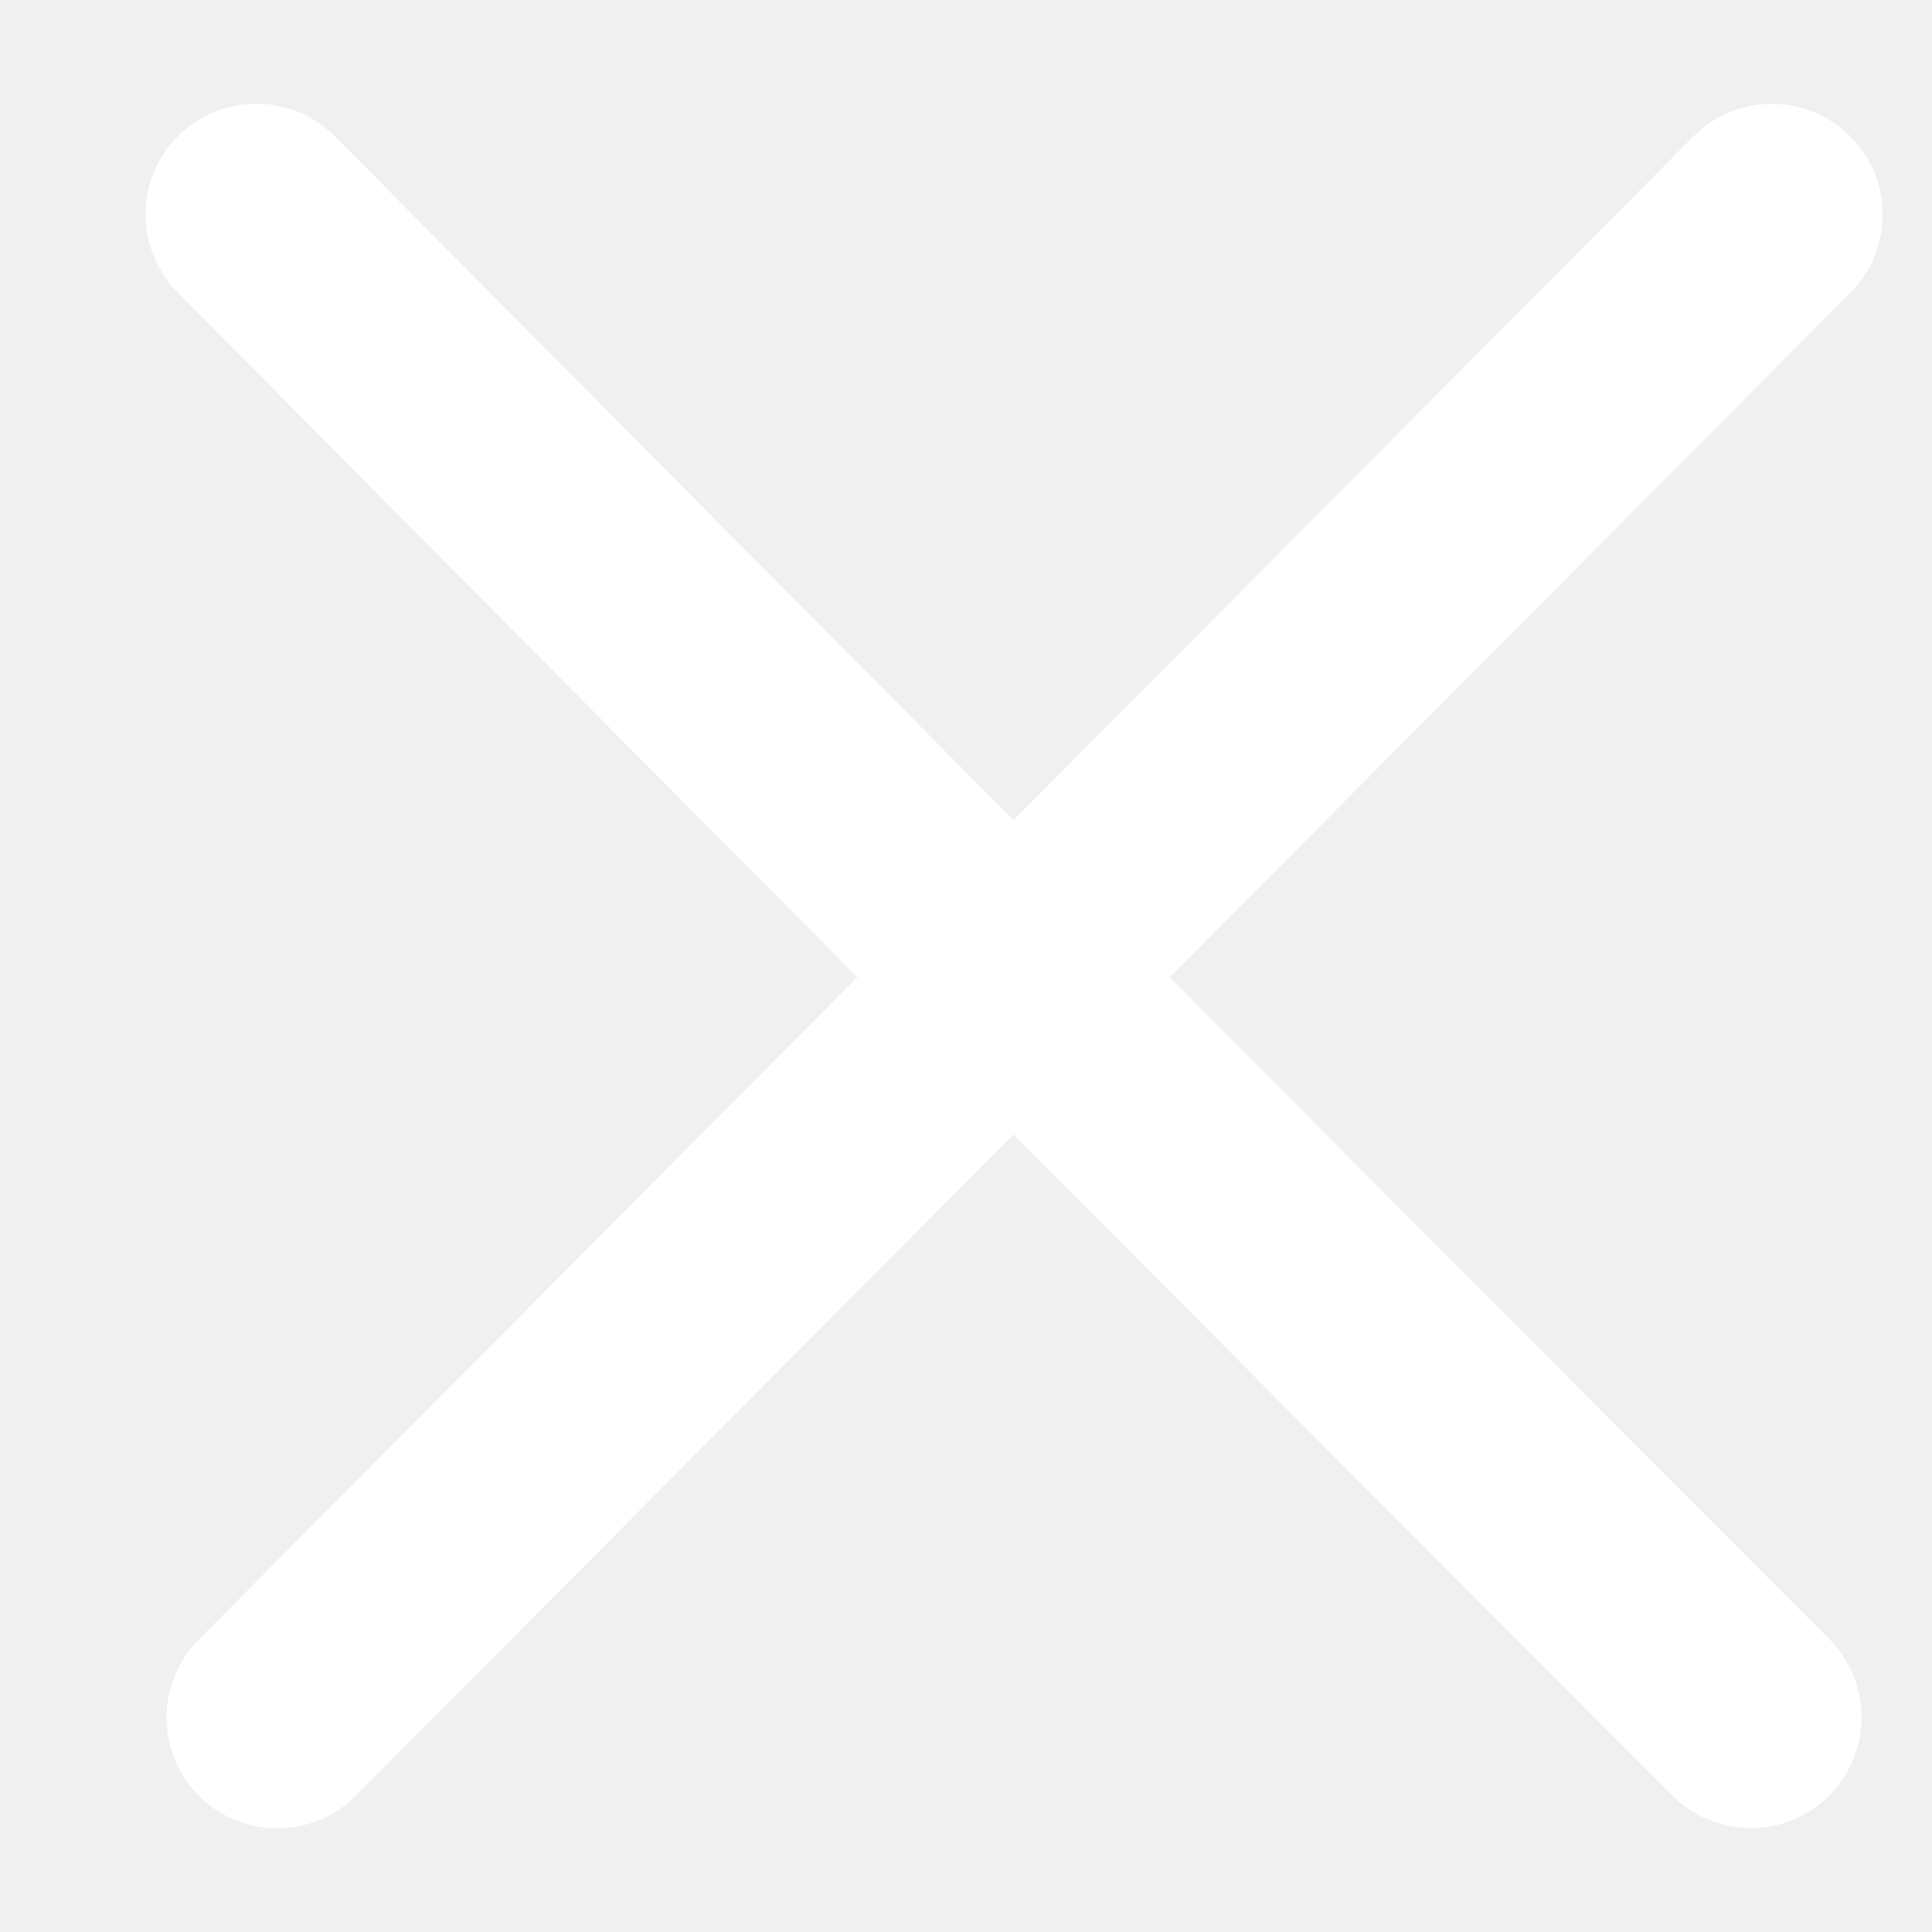
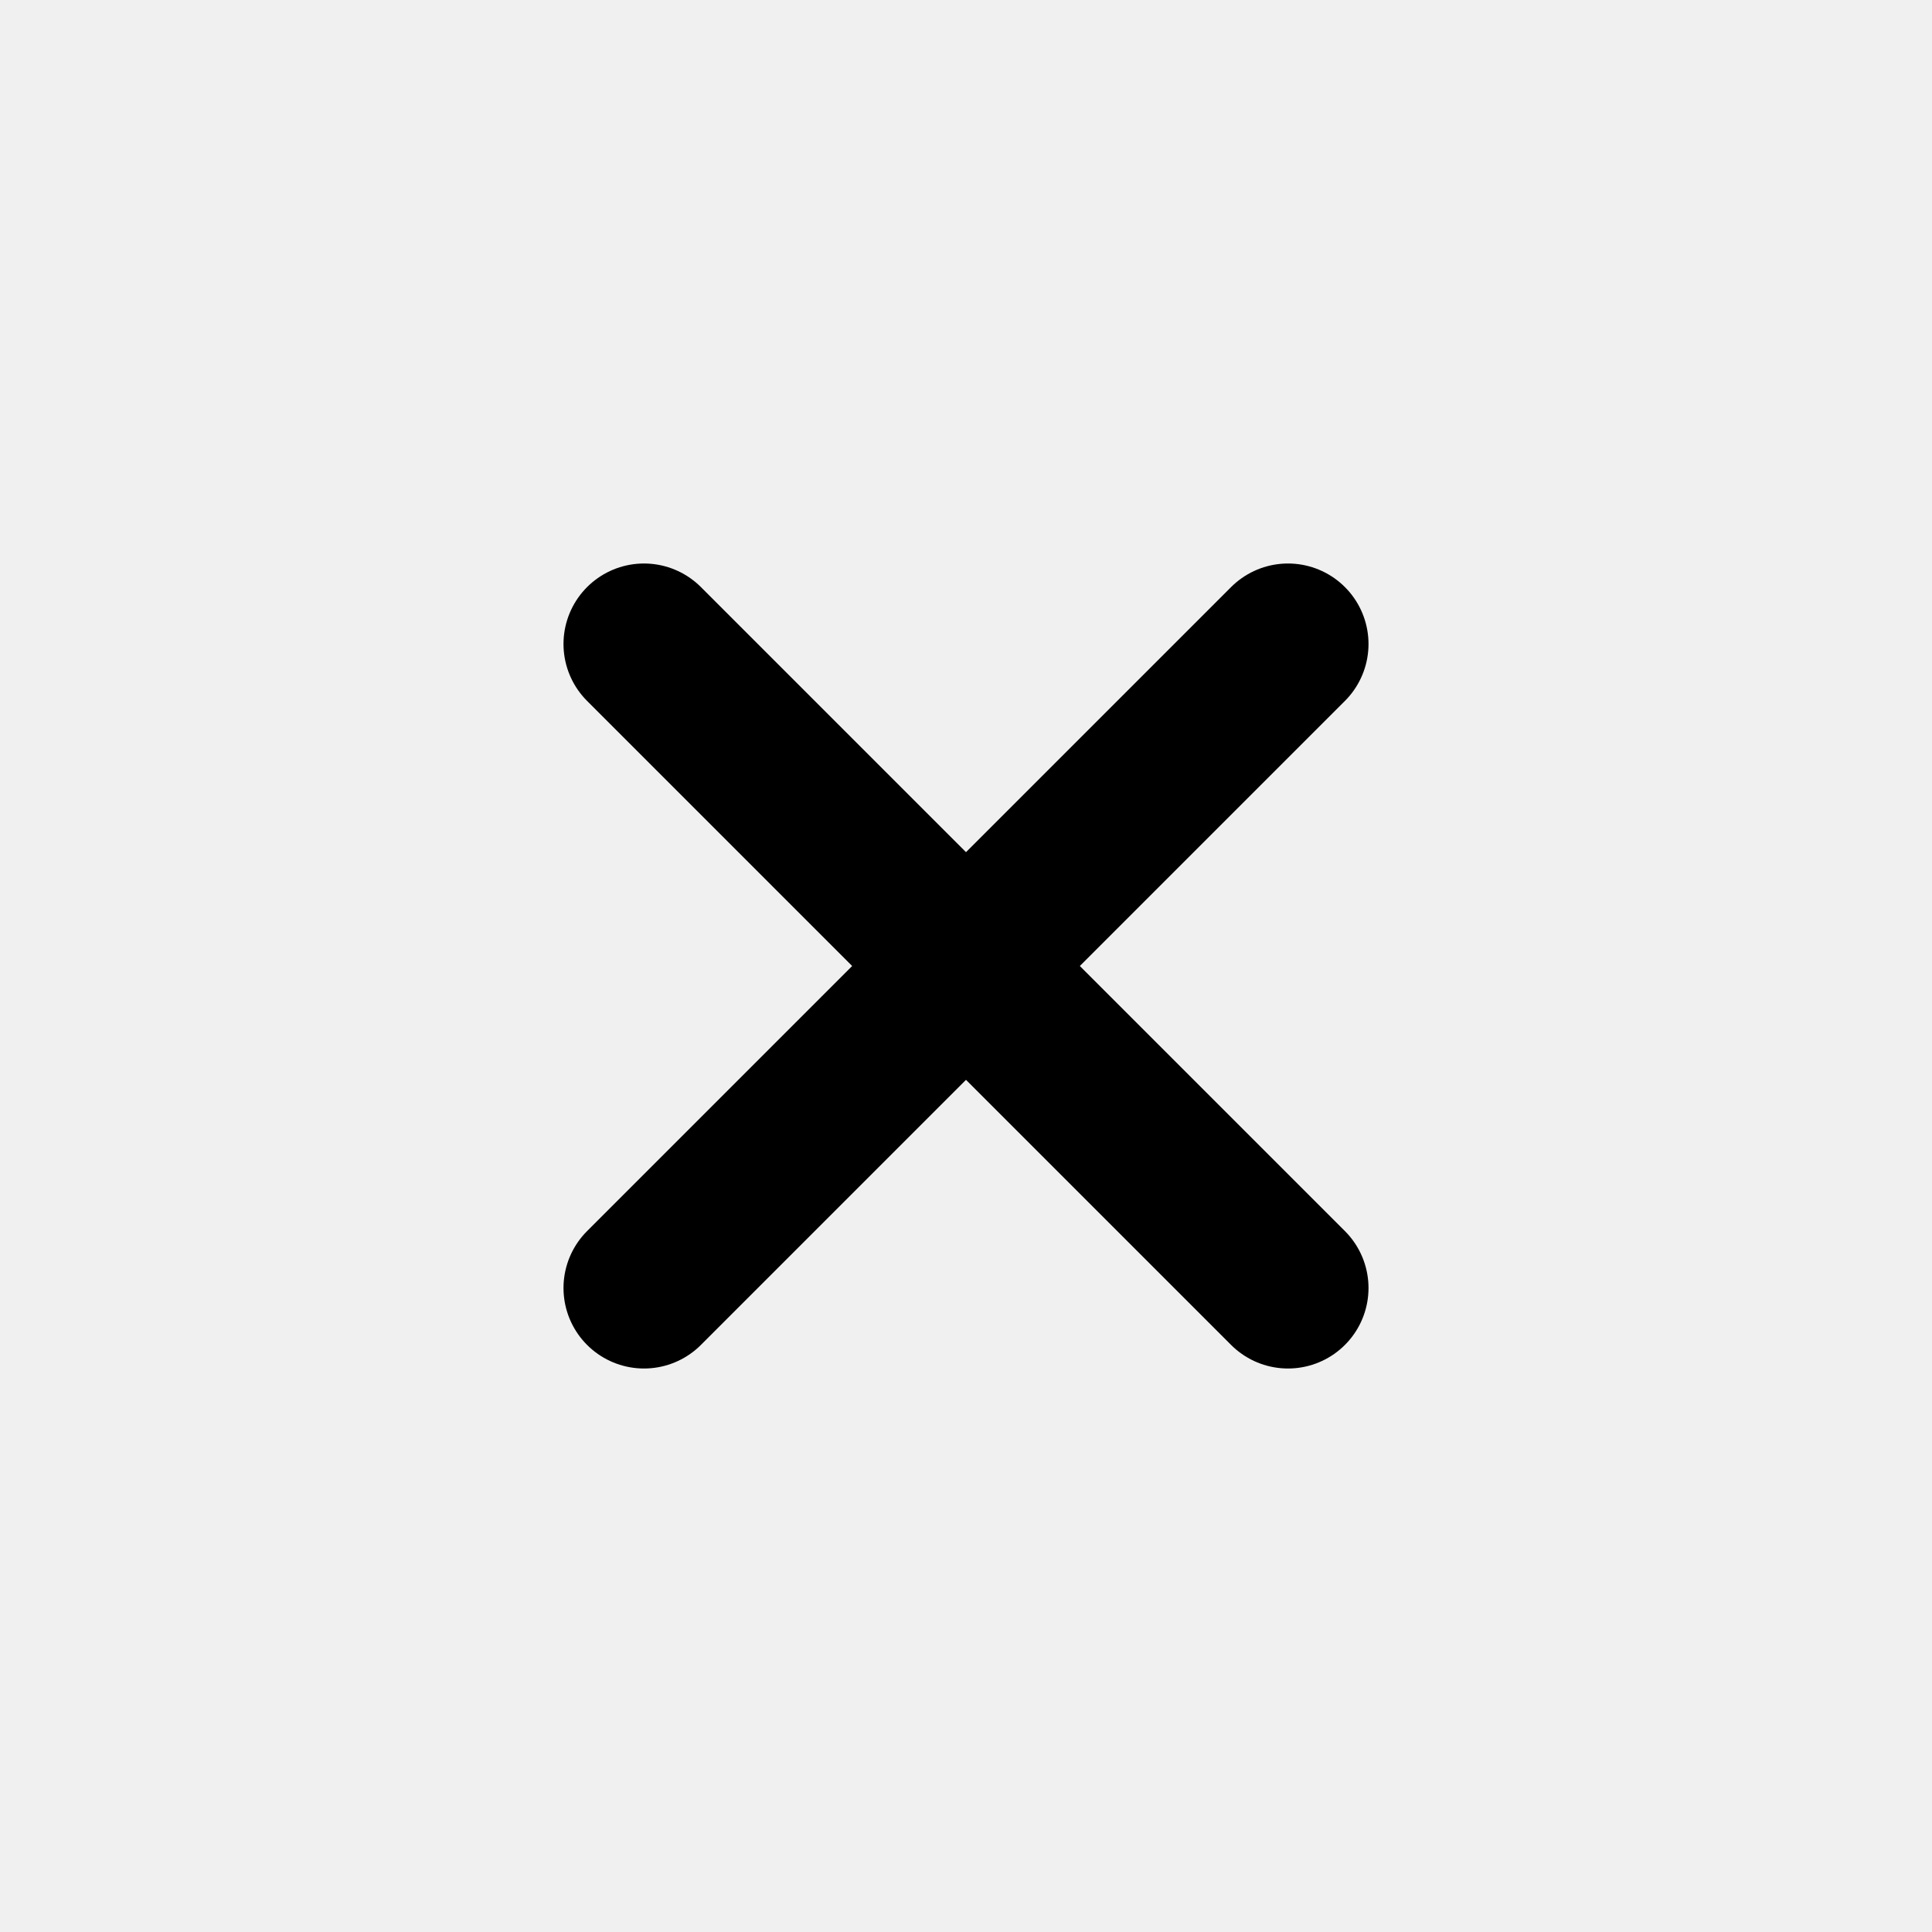
- <svg xmlns="http://www.w3.org/2000/svg" _ngcontent-wwm-c49="" width="9" height="9" viewbox="0 0 9 9" fill="none">
-   <path _ngcontent-wwm-c49="" d="M8.254 1L1.292 8.001" stroke="#FFFFFF" stroke-width="1.032px" stroke-linecap="round" fill="none" />
-   <path _ngcontent-wwm-c49="" d="M8.156 8C5.653 5.497 1.194 0.999 1.194 0.999" stroke="#FFFFFF" stroke-width="1.032px" stroke-linecap="round" fill="none" />
+ <svg xmlns="http://www.w3.org/2000/svg" width="24" height="24" viewBox="0 0 24 24" fill="none">
+   <g id="Menu / Close_SM">
+     <path id="Vector" d="M16 16L12 12M12 12L8 8M12 12L16 8M12 12L8 16" stroke="#000000" stroke-width="2" stroke-linecap="round" stroke-linejoin="round" />
+   </g>
</svg>
